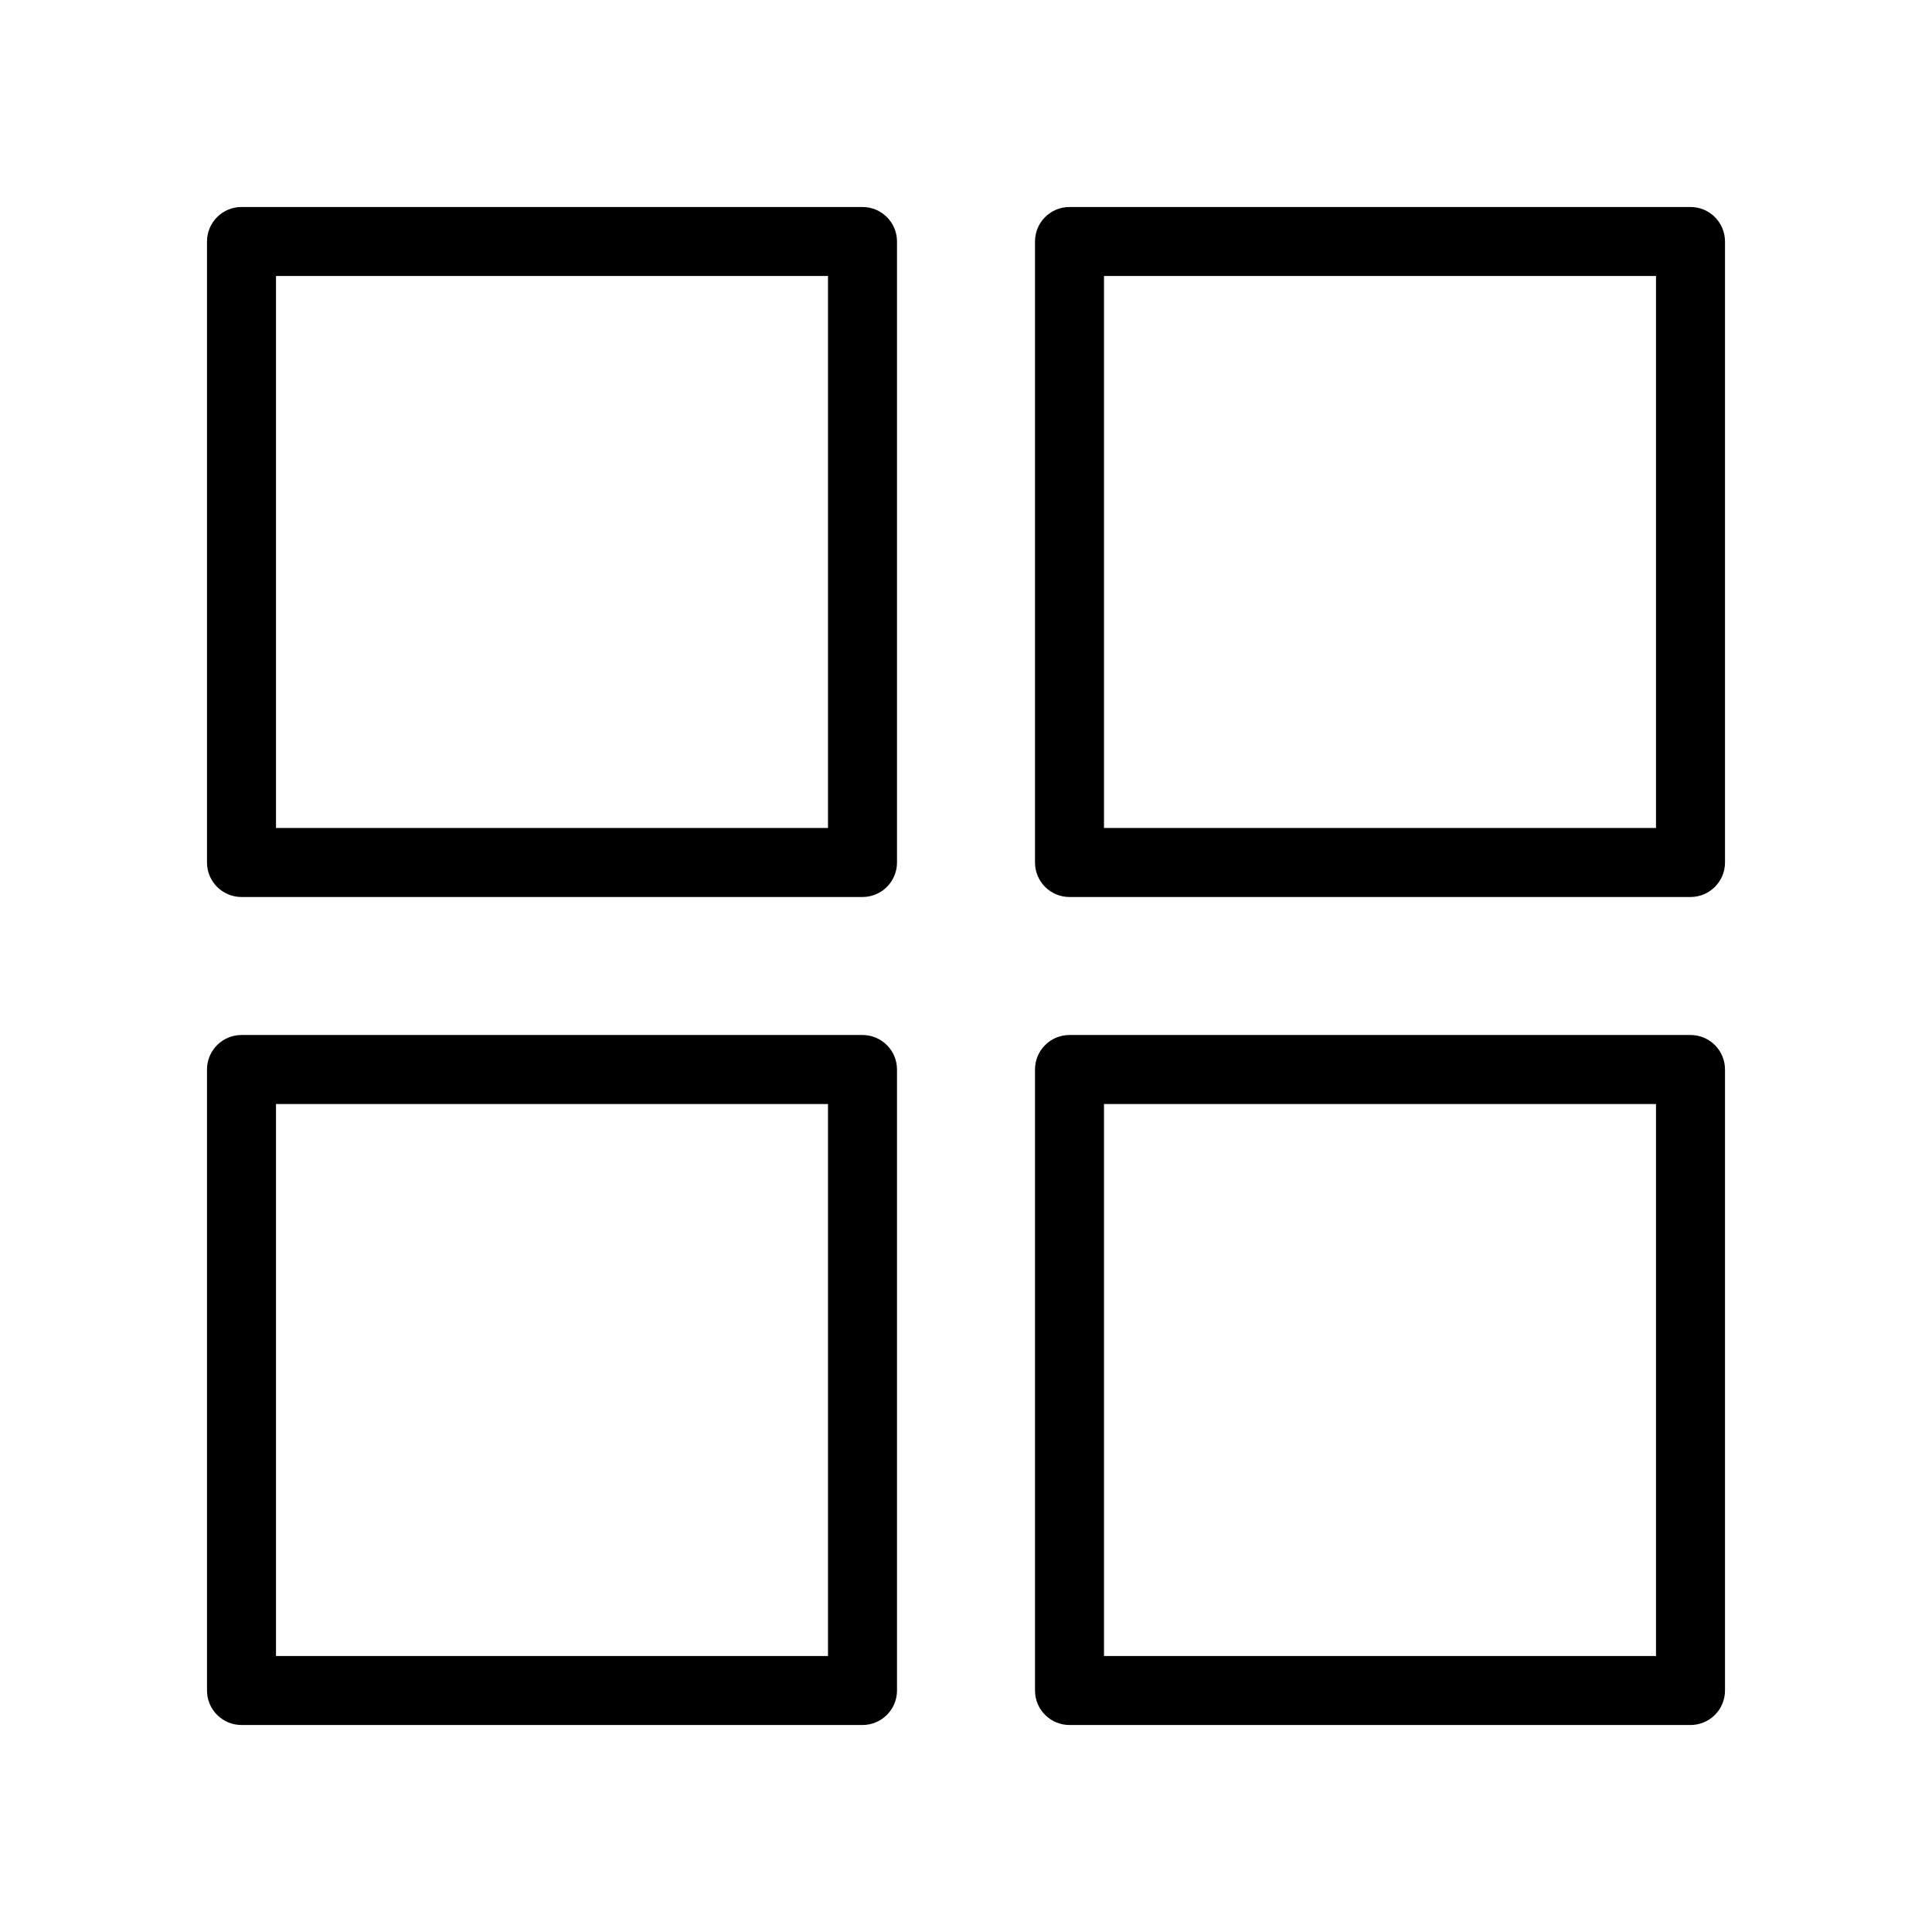
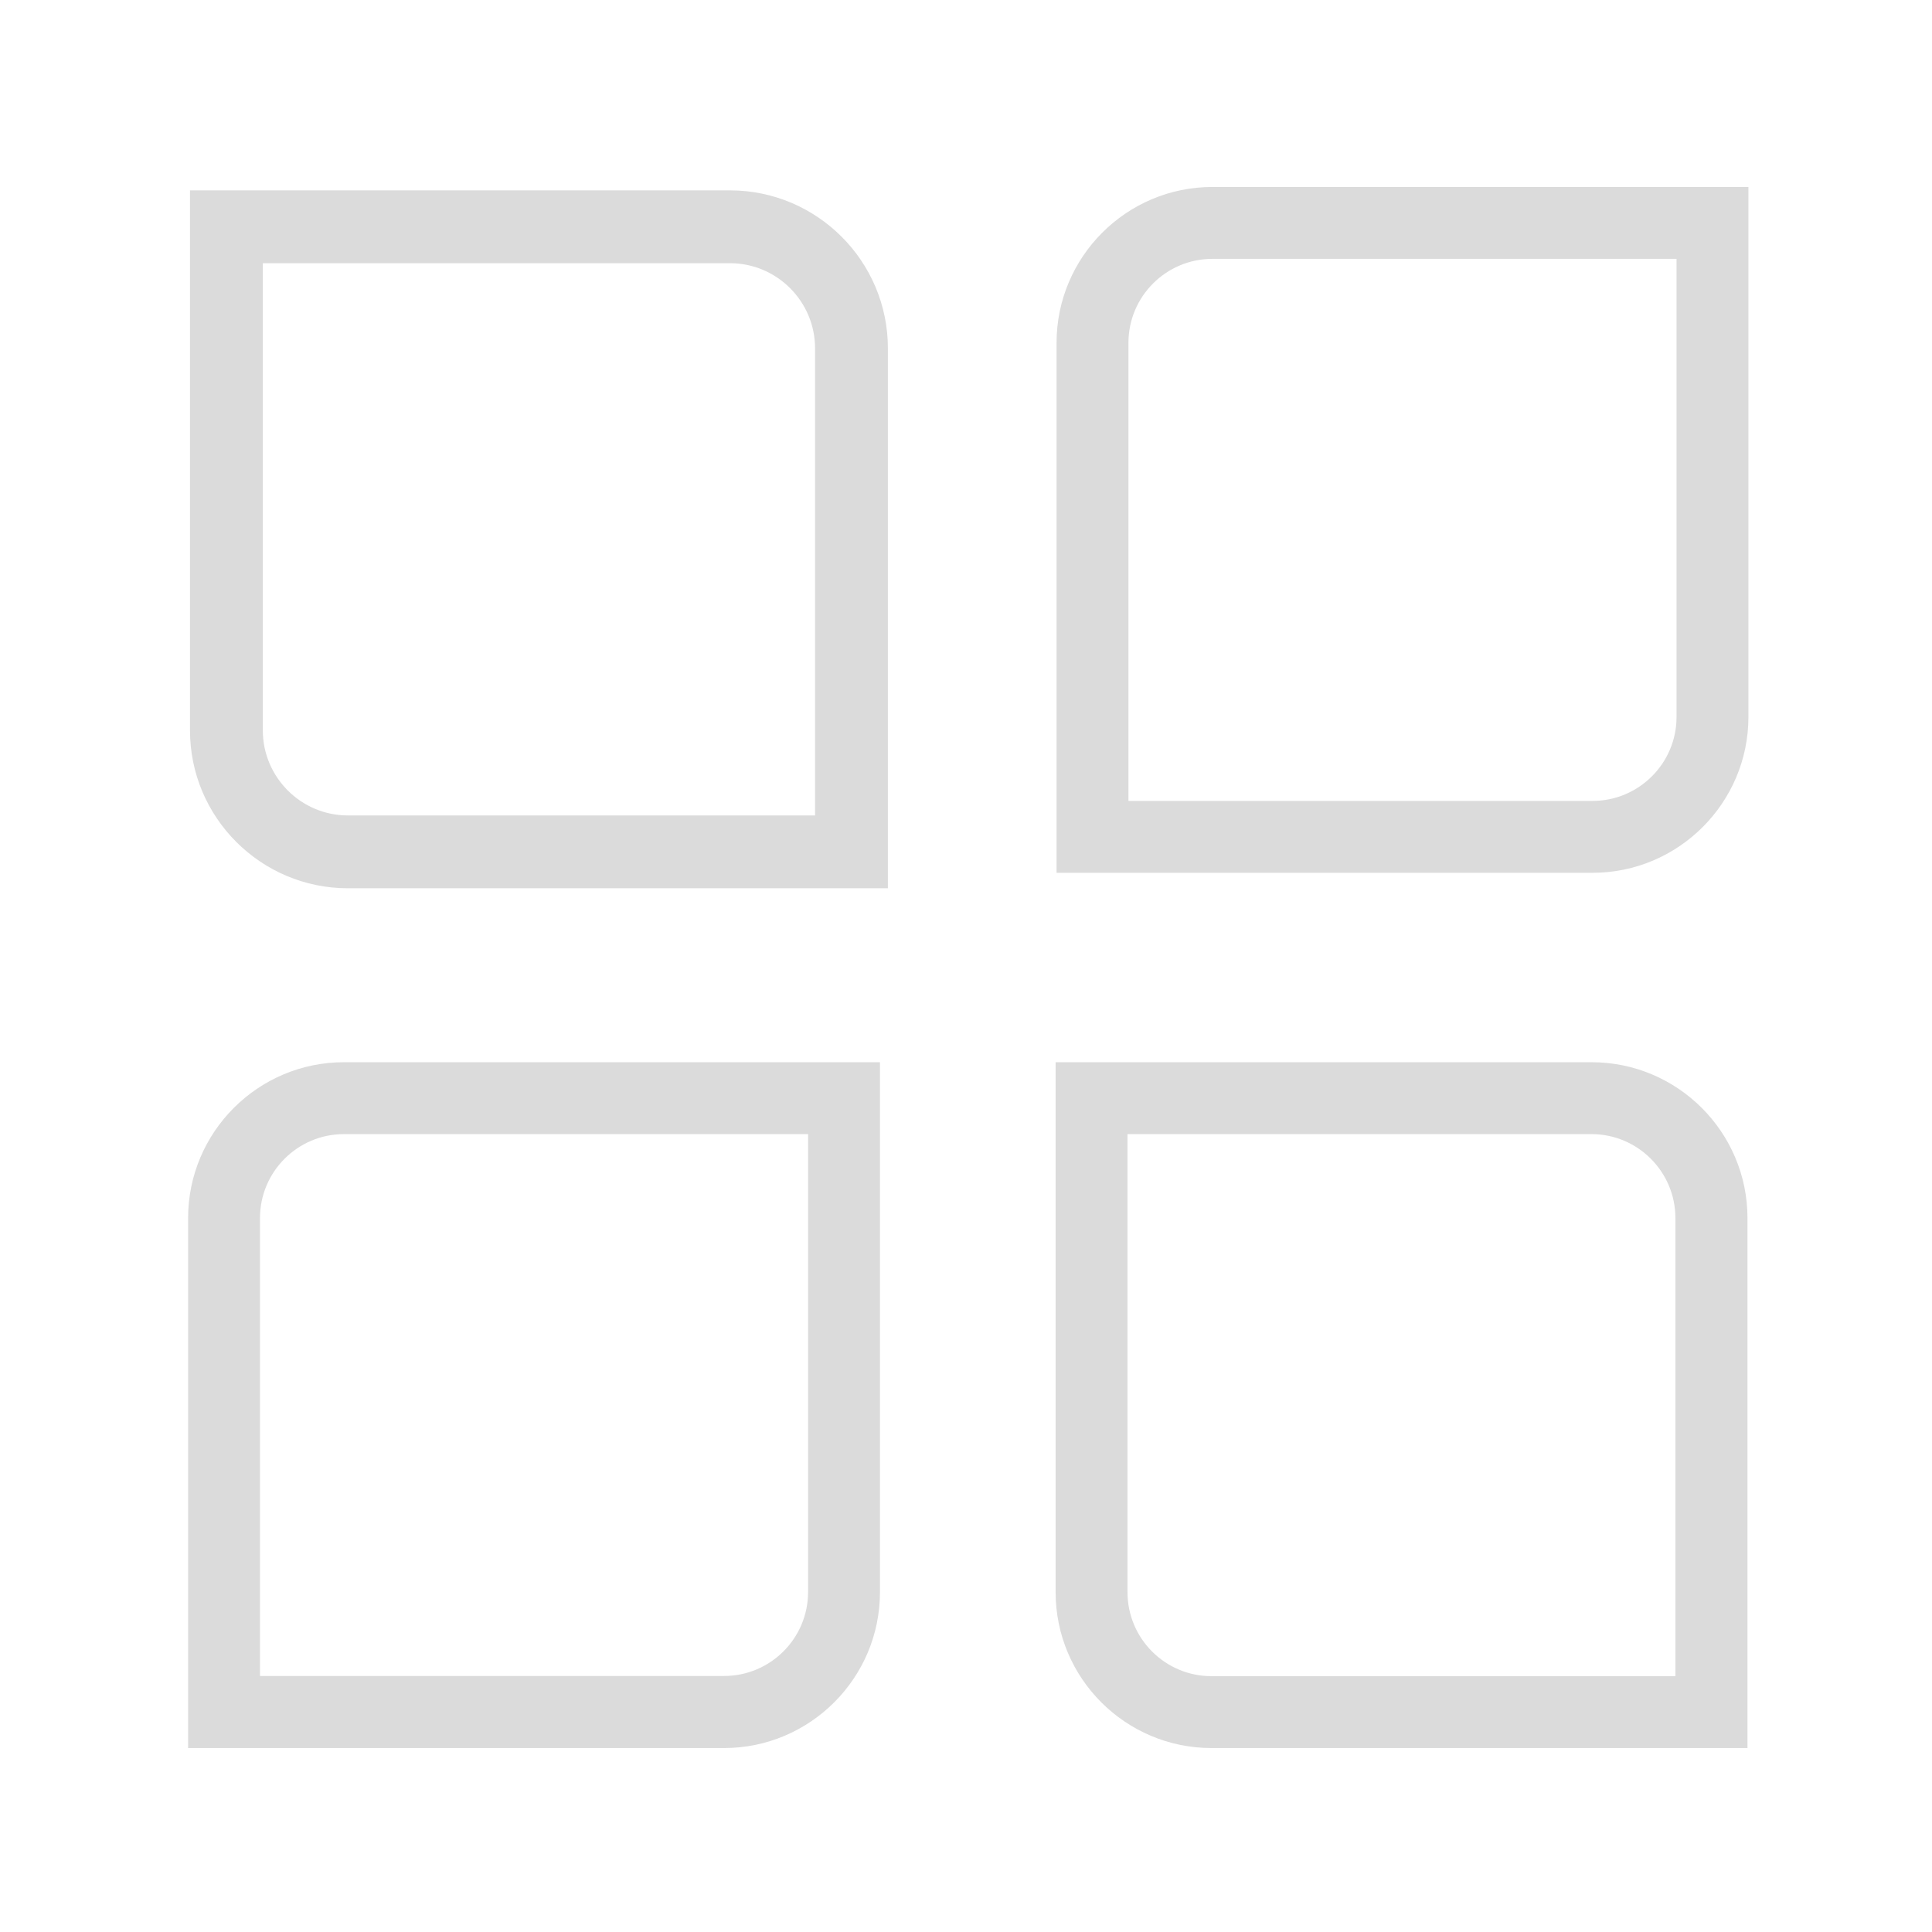
- <svg xmlns="http://www.w3.org/2000/svg" t="1568715513841" class="icon" viewBox="0 0 1024 1024" version="1.1" p-id="1497" width="200" height="200">
+ <svg xmlns="http://www.w3.org/2000/svg" t="1642147967497" class="icon" viewBox="0 0 1024 1024" version="1.1" p-id="9024" width="500" height="500">
  <defs>
    <style type="text/css" />
  </defs>
-   <path d="M457.143 475.429h-329.143a18.286 18.286 0 0 1-18.286-18.286v-329.143a18.286 18.286 0 0 1 18.286-18.286h329.143a18.286 18.286 0 0 1 18.286 18.286v329.143a18.286 18.286 0 0 1-18.286 18.286zM146.286 438.857h292.571V146.286H146.286z" p-id="1498" />
-   <path d="M896 475.429h-329.143a18.286 18.286 0 0 1-18.286-18.286v-329.143a18.286 18.286 0 0 1 18.286-18.286h329.143a18.286 18.286 0 0 1 18.286 18.286v329.143a18.286 18.286 0 0 1-18.286 18.286zM585.143 438.857h292.571V146.286h-292.571z" p-id="1499" />
-   <path d="M457.143 914.286h-329.143a18.286 18.286 0 0 1-18.286-18.286v-329.143a18.286 18.286 0 0 1 18.286-18.286h329.143a18.286 18.286 0 0 1 18.286 18.286v329.143a18.286 18.286 0 0 1-18.286 18.286zM146.286 877.714h292.571v-292.571H146.286z" p-id="1500" />
-   <path d="M896 914.286h-329.143a18.286 18.286 0 0 1-18.286-18.286v-329.143a18.286 18.286 0 0 1 18.286-18.286h329.143a18.286 18.286 0 0 1 18.286 18.286v329.143a18.286 18.286 0 0 1-18.286 18.286zM585.143 877.714h292.571v-292.571h-292.571z" p-id="1501" />
+   <path d="M470.6 470.8H184.4c-46.1 0-83.7-37.5-83.7-83.7V100.9h286.2c46.1 0 83.7 37.5 83.7 83.7v286.2zM139.3 139.6v247.5c0 24.8 20.2 45.1 45.1 45.1H432V184.6c0-24.8-20.2-45.1-45.1-45.1H139.3zM844.1 462.6H560V181.7c0-45.5 37-82.6 82.6-82.6h284.1V380c0 45.5-37.1 82.6-82.6 82.6z m-245.9-38.1h245.9c24.5 0 44.5-19.9 44.5-44.5V137.2h-246c-24.5 0-44.5 19.9-44.5 44.5v242.8zM383.8 926.5H99.7V645.6c0-45.5 37-82.6 82.6-82.6h284.1v280.9c0 45.5-37.1 82.6-82.6 82.6z m-245.9-38.2h245.9c24.5 0 44.5-19.9 44.5-44.5V601.1h-246c-24.5 0-44.5 19.9-44.5 44.5v242.7zM926.1 926.5h-284c-45.5 0-82.6-37-82.6-82.6V563h284.1c45.5 0 82.6 37 82.6 82.6v280.9zM597.6 601.1v242.8c0 24.5 19.9 44.5 44.5 44.5H888V645.6c0-24.5-19.9-44.5-44.5-44.5H597.6z" fill="#dbdbdb" p-id="9025" />
</svg>
